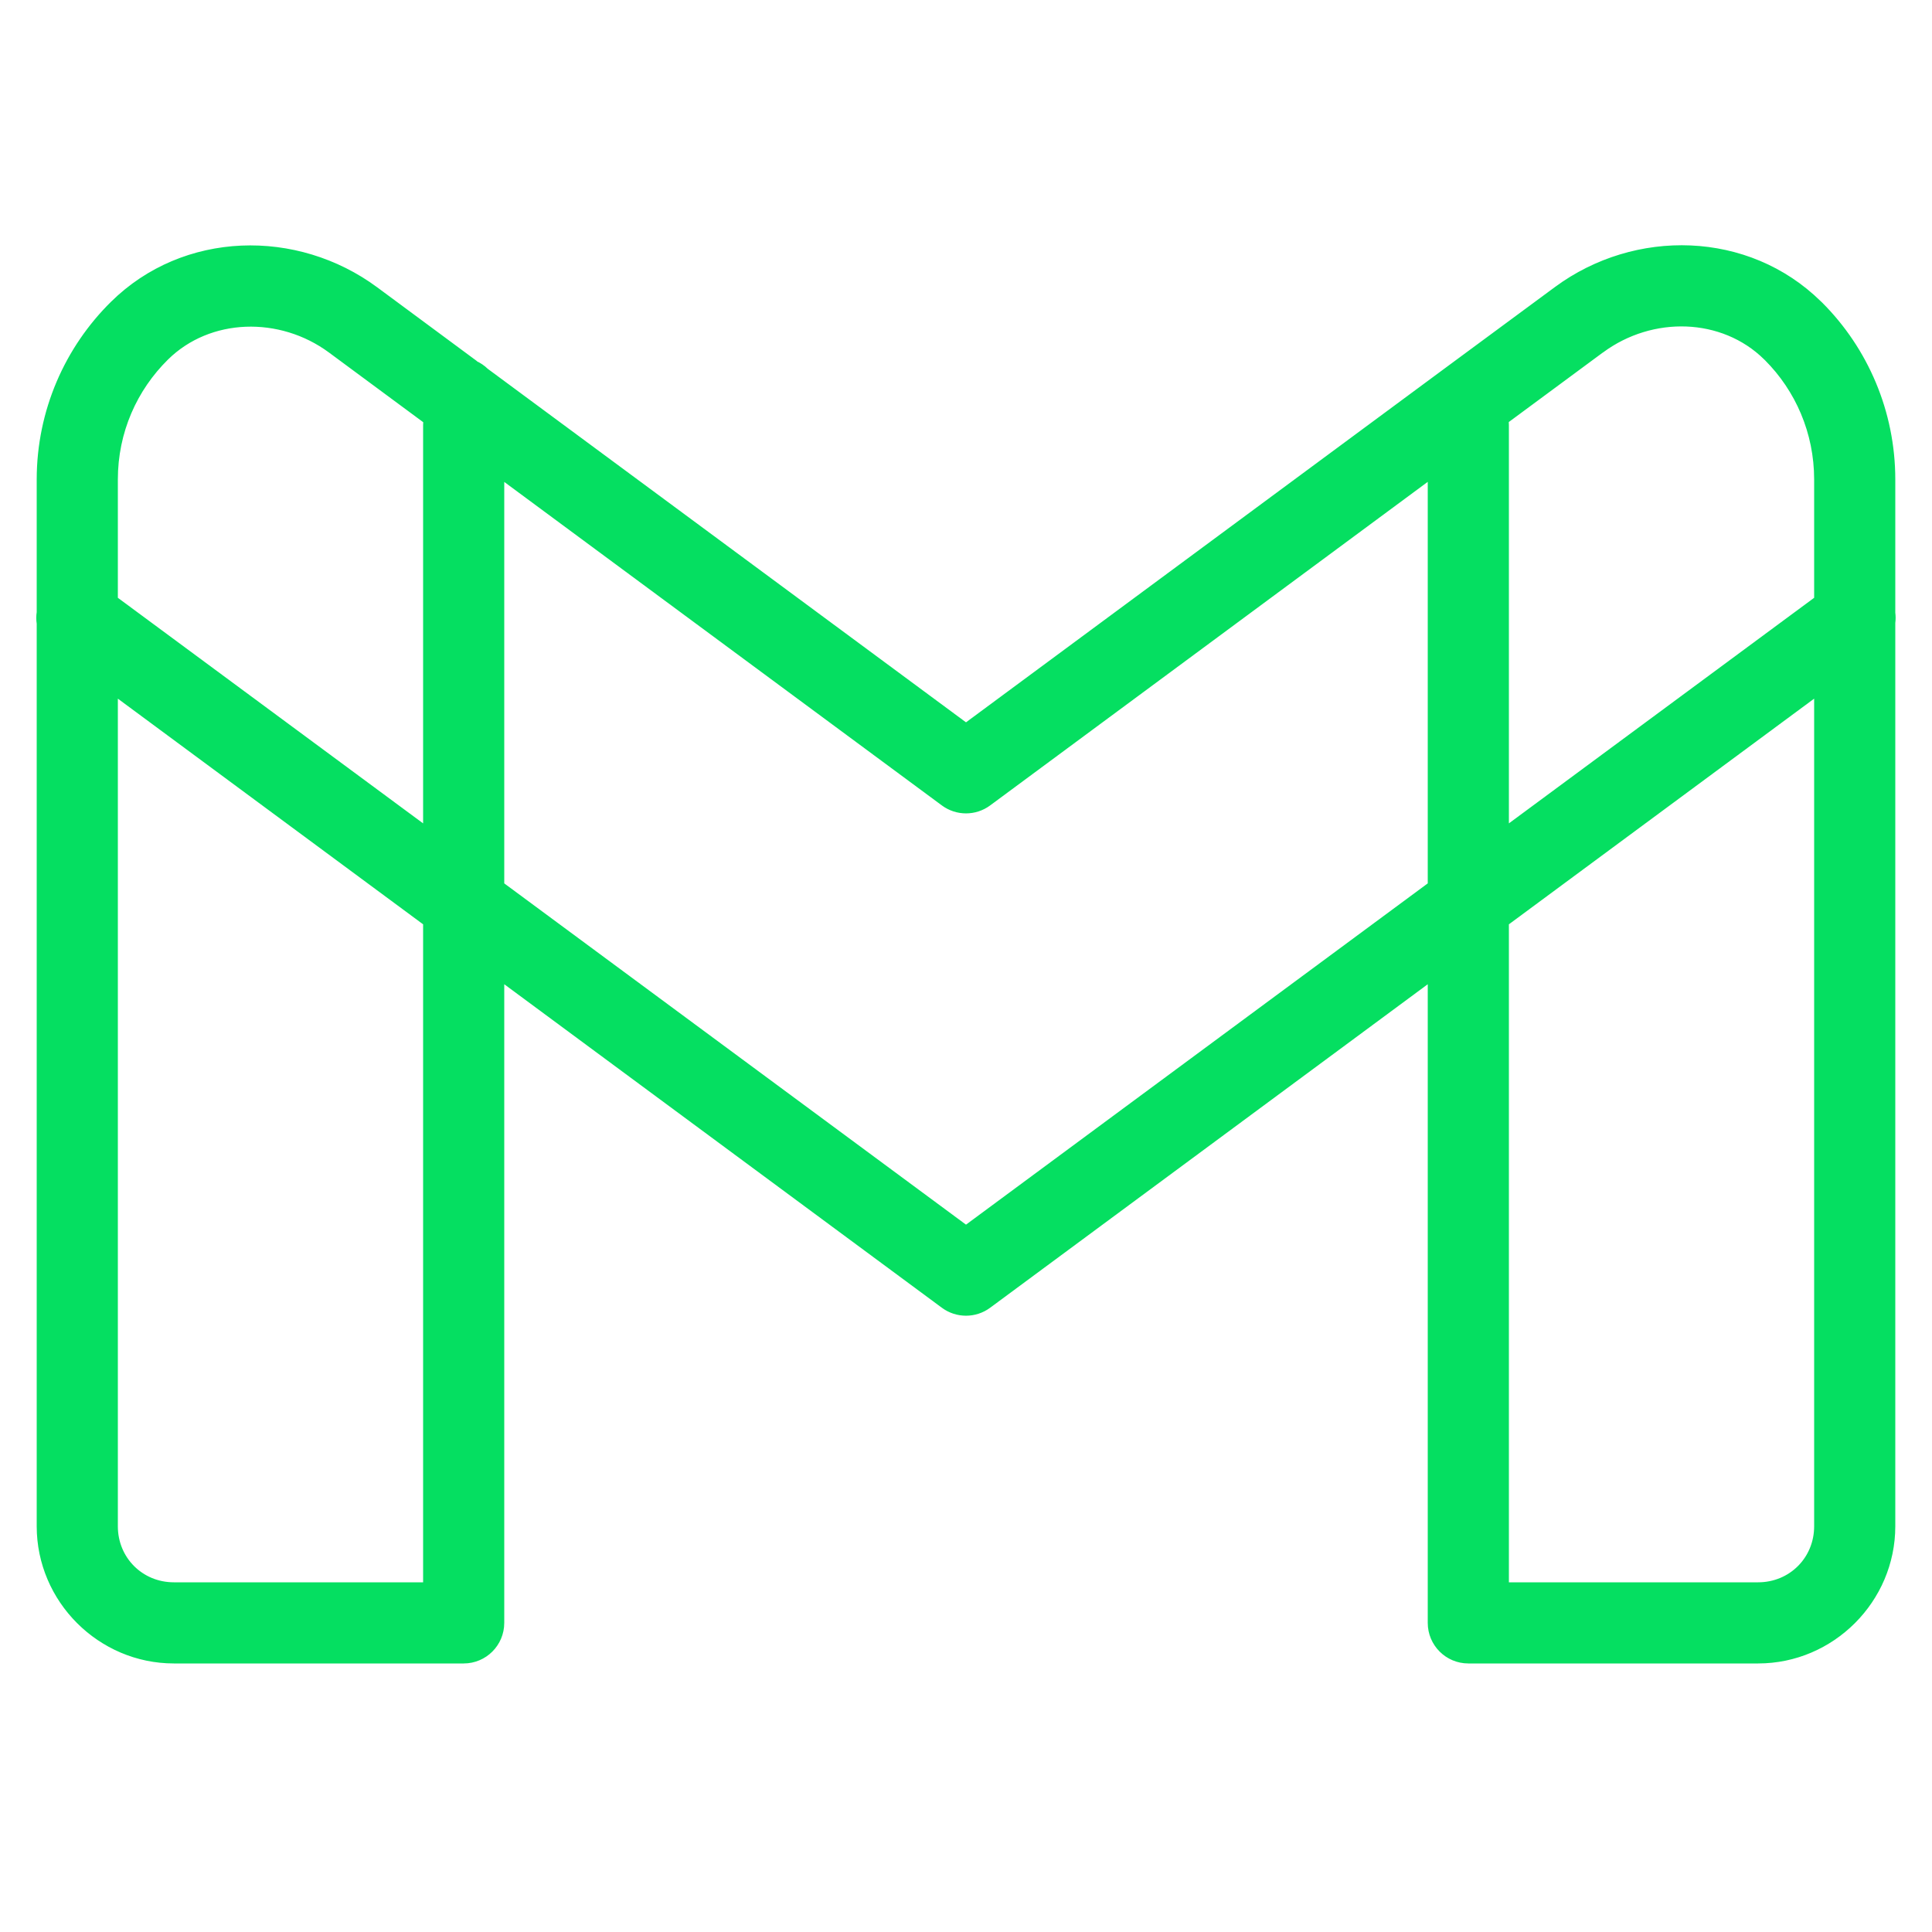
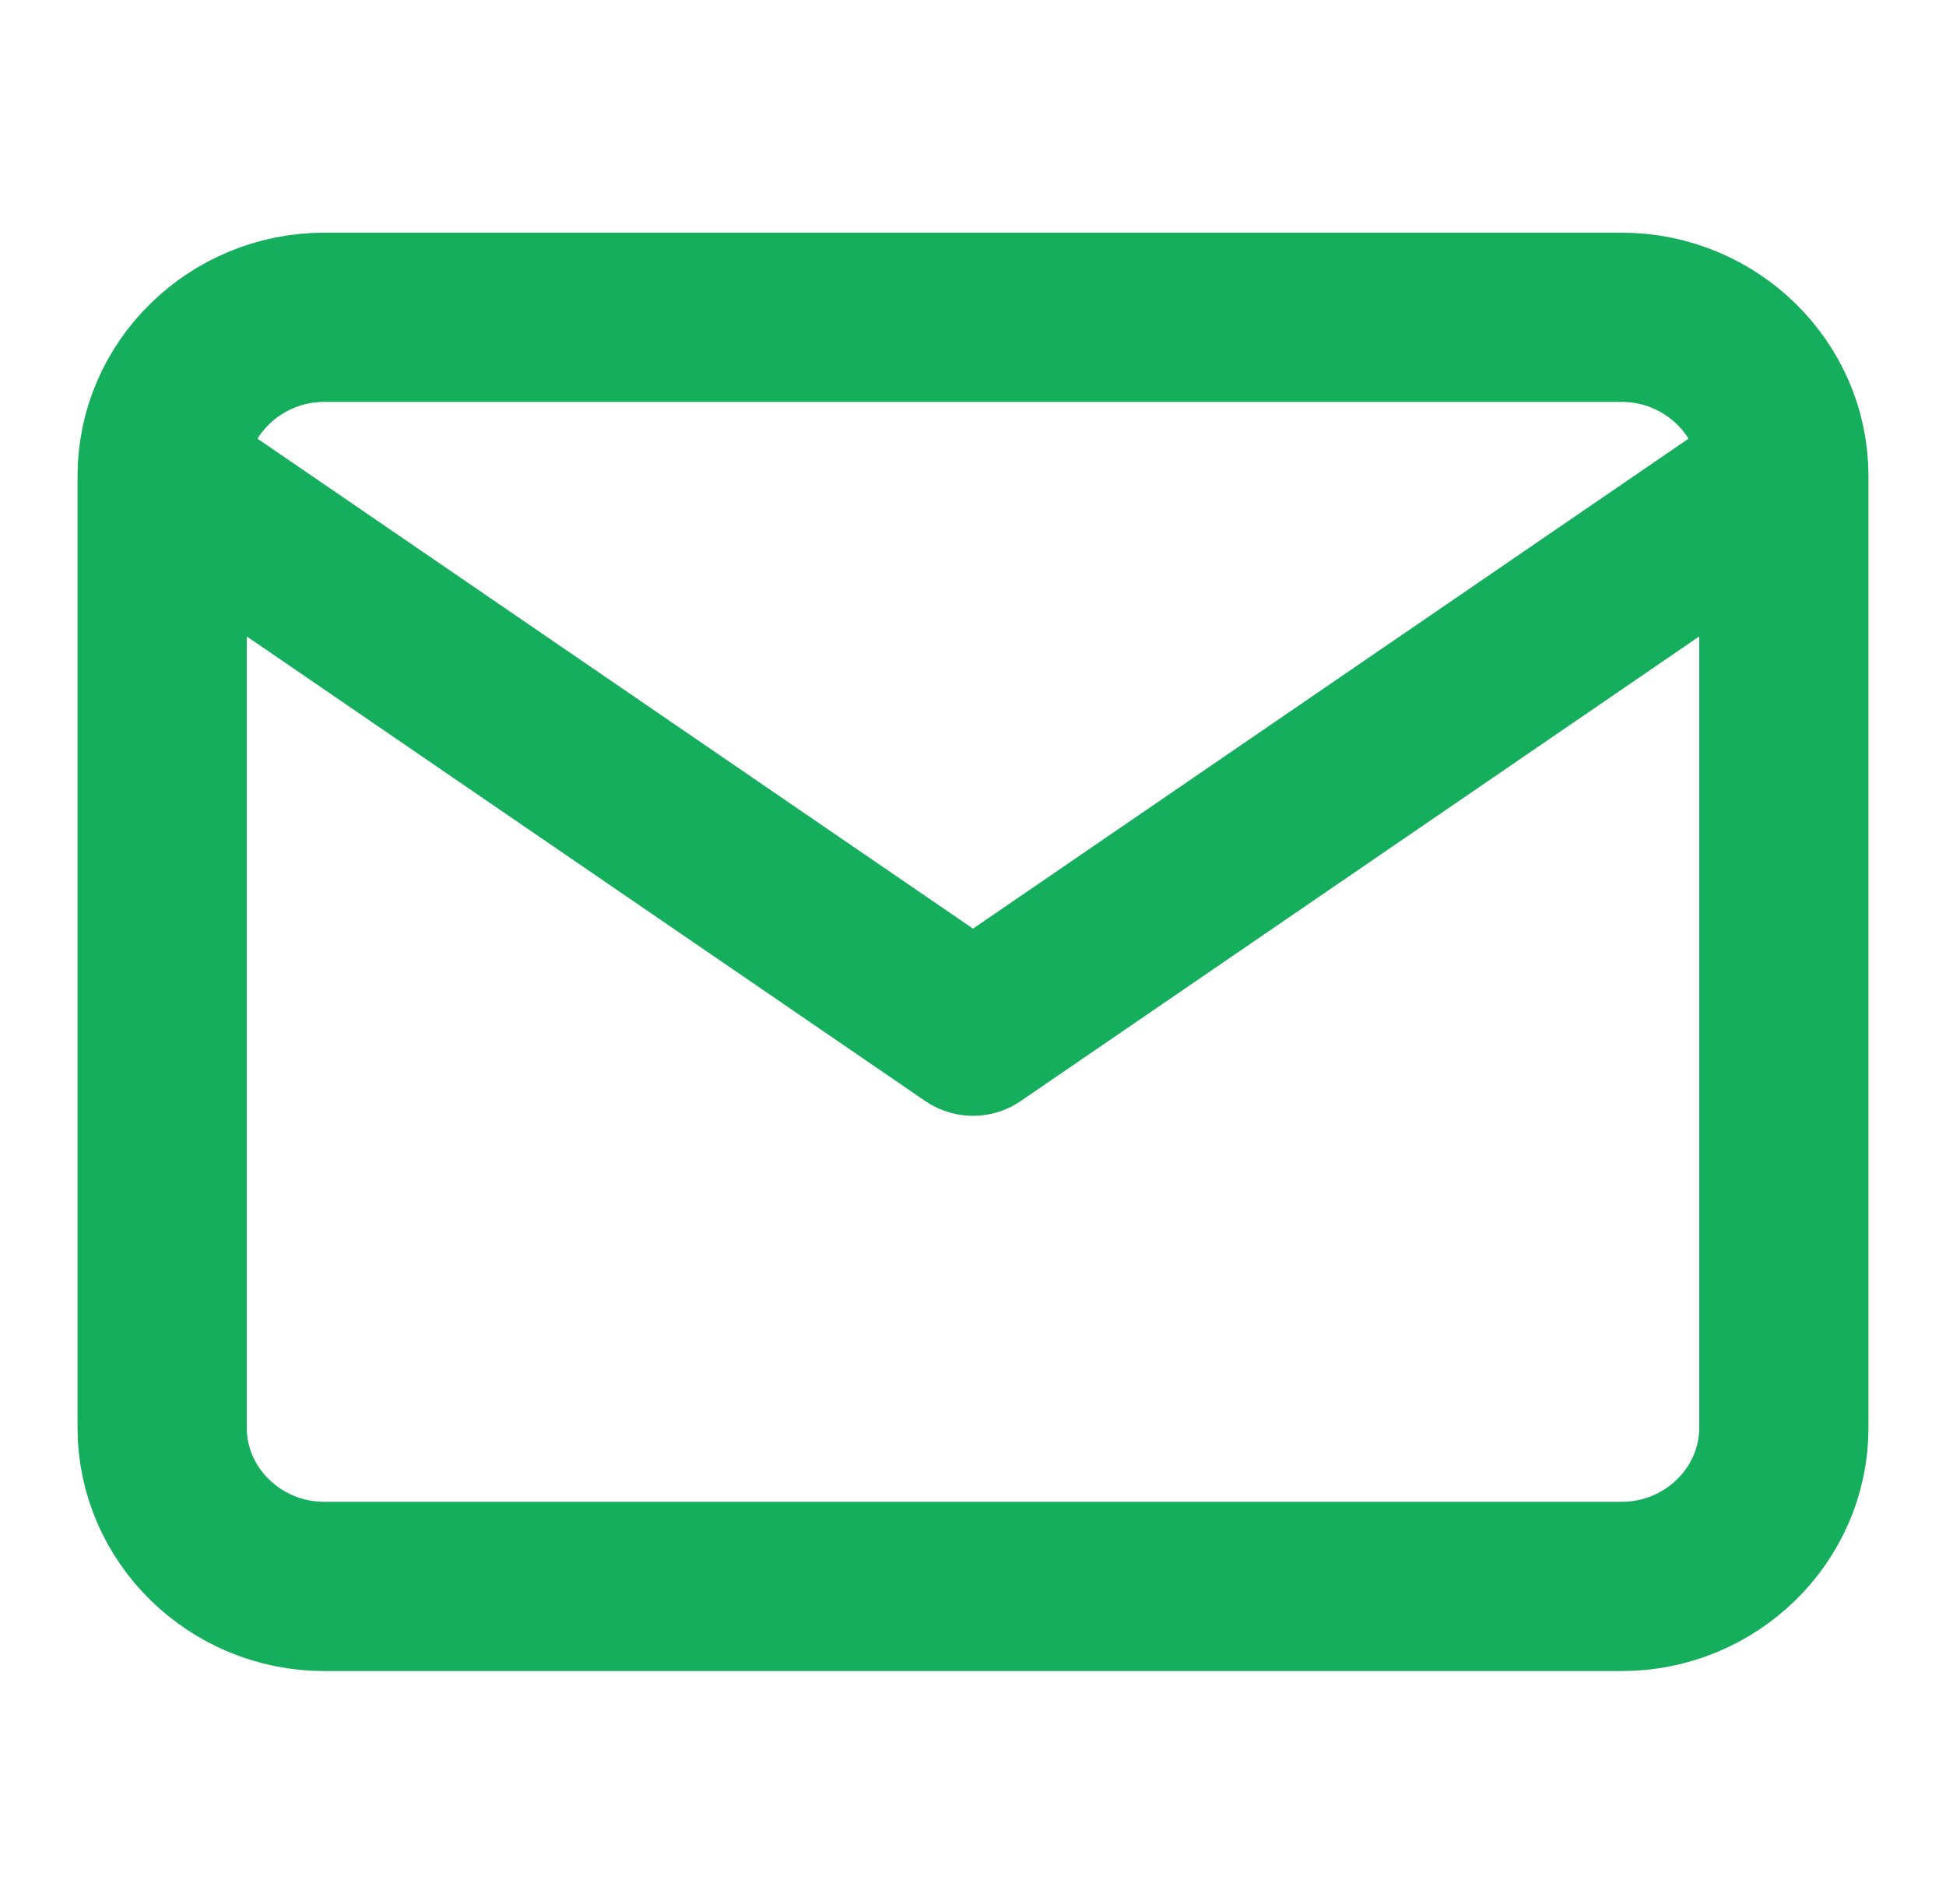
- <svg xmlns="http://www.w3.org/2000/svg" viewBox="0 0 50 50" width="100px" height="100px">
-   <path d="M 43.754 6.402 C 42.536 6.349 41.295 6.713 40.271 7.469 L 37.525 9.496 L 25 18.756 L 12.592 9.584 A 1 1 0 0 0 11.949 9.301 L 12.199 9.301 L 9.734 7.477 C 8.71 6.719 7.467 6.353 6.248 6.406 C 5.029 6.46 3.835 6.931 2.908 7.846 C 1.731 9.006 1 10.63 1 12.41 L 1 15.844 A 1 1 0 0 0 1 16.139 L 1 39.5 C 1 41.421 2.579 43 4.5 43 L 12 43 A 1 1 0 0 0 13 42 L 13 25.373 L 24.406 33.805 A 1 1 0 0 0 25.594 33.805 L 37 25.373 L 37 42 A 1 1 0 0 0 38 43 L 45.5 43 C 47.421 43 49 41.421 49 39.5 L 49 16.119 A 1 1 0 0 0 49 15.859 L 49 12.41 C 49 10.652 48.29 9.036 47.129 7.873 C 47.095 7.839 47.084 7.83 47.098 7.844 A 1 1 0 0 0 47.092 7.838 C 46.165 6.926 44.972 6.456 43.754 6.402 z M 43.645 8.4 C 44.401 8.43 45.134 8.717 45.689 9.264 C 45.708 9.282 45.722 9.296 45.713 9.287 C 46.509 10.084 47 11.189 47 12.41 L 47 15.496 L 39 21.408 L 39 11 A 1 1 0 0 0 38.996 10.898 L 41.459 9.078 A 1 1 0 0 0 41.461 9.078 C 42.11 8.599 42.888 8.371 43.645 8.4 z M 6.357 8.406 C 7.115 8.377 7.896 8.604 8.545 9.084 L 11.004 10.902 A 1 1 0 0 0 11 11 L 11 21.408 L 3 15.496 L 3 12.41 C 3 11.174 3.502 10.069 4.312 9.27 C 4.868 8.722 5.6 8.436 6.357 8.406 z M 37 12.371 L 37 22.887 L 25 31.756 L 13 22.887 L 13 12.373 L 24.406 20.805 A 1 1 0 0 0 25.594 20.805 L 37 12.371 z M 3 17.982 L 11 23.896 L 11 41 L 4.5 41 C 3.659 41 3 40.341 3 39.5 L 3 17.982 z M 47 17.982 L 47 39.5 C 47 40.341 46.341 41 45.5 41 L 39 41 L 39 23.896 L 47 17.982 z" fill="#05df61" stroke="#05df61" stroke-width="0.1" />
+ <svg xmlns="http://www.w3.org/2000/svg" width="46" height="45" viewBox="0 0 46 45" fill="none">
+   <path d="M42.167 11.25C42.167 9.188 40.442 7.5 38.333 7.5H7.667C5.558 7.5 3.833 9.188 3.833 11.25M42.167 11.25V33.75C42.167 35.812 40.442 37.5 38.333 37.5H7.667C5.558 37.5 3.833 35.812 3.833 33.75V11.25M42.167 11.25L23 24.375L3.833 11.25" stroke="#14AE5C" stroke-width="4" stroke-linecap="round" stroke-linejoin="round" />
</svg>
